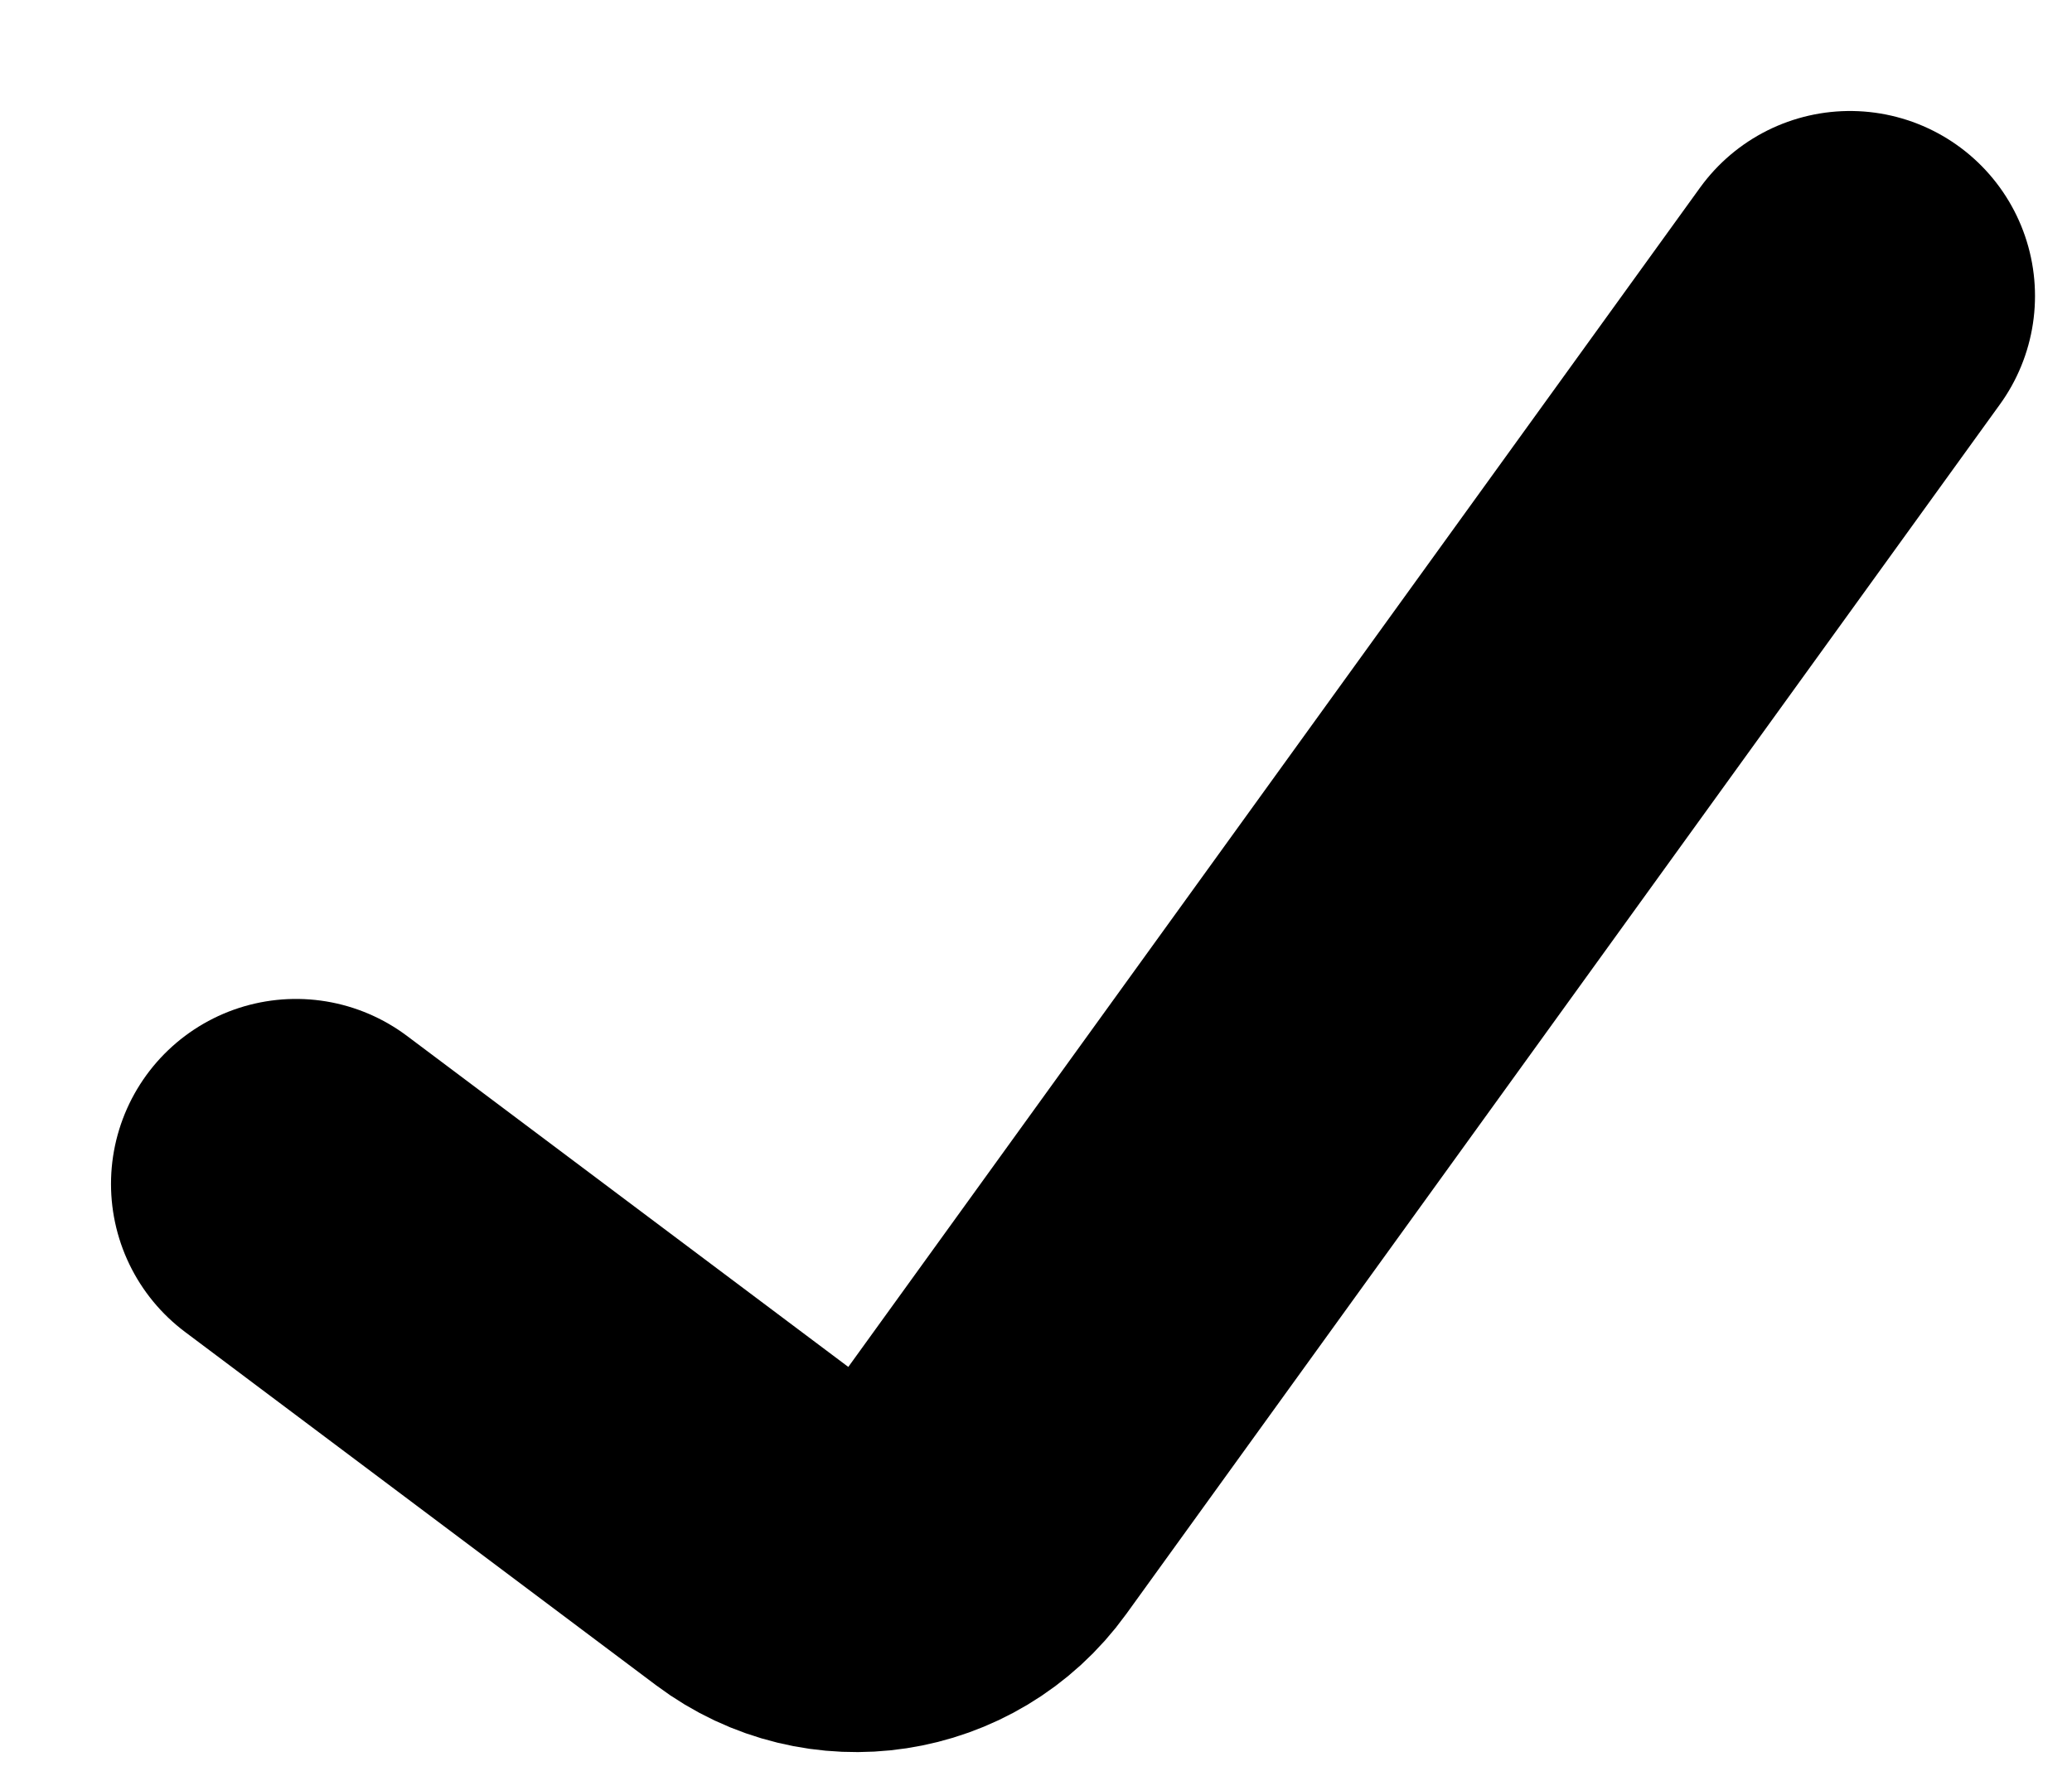
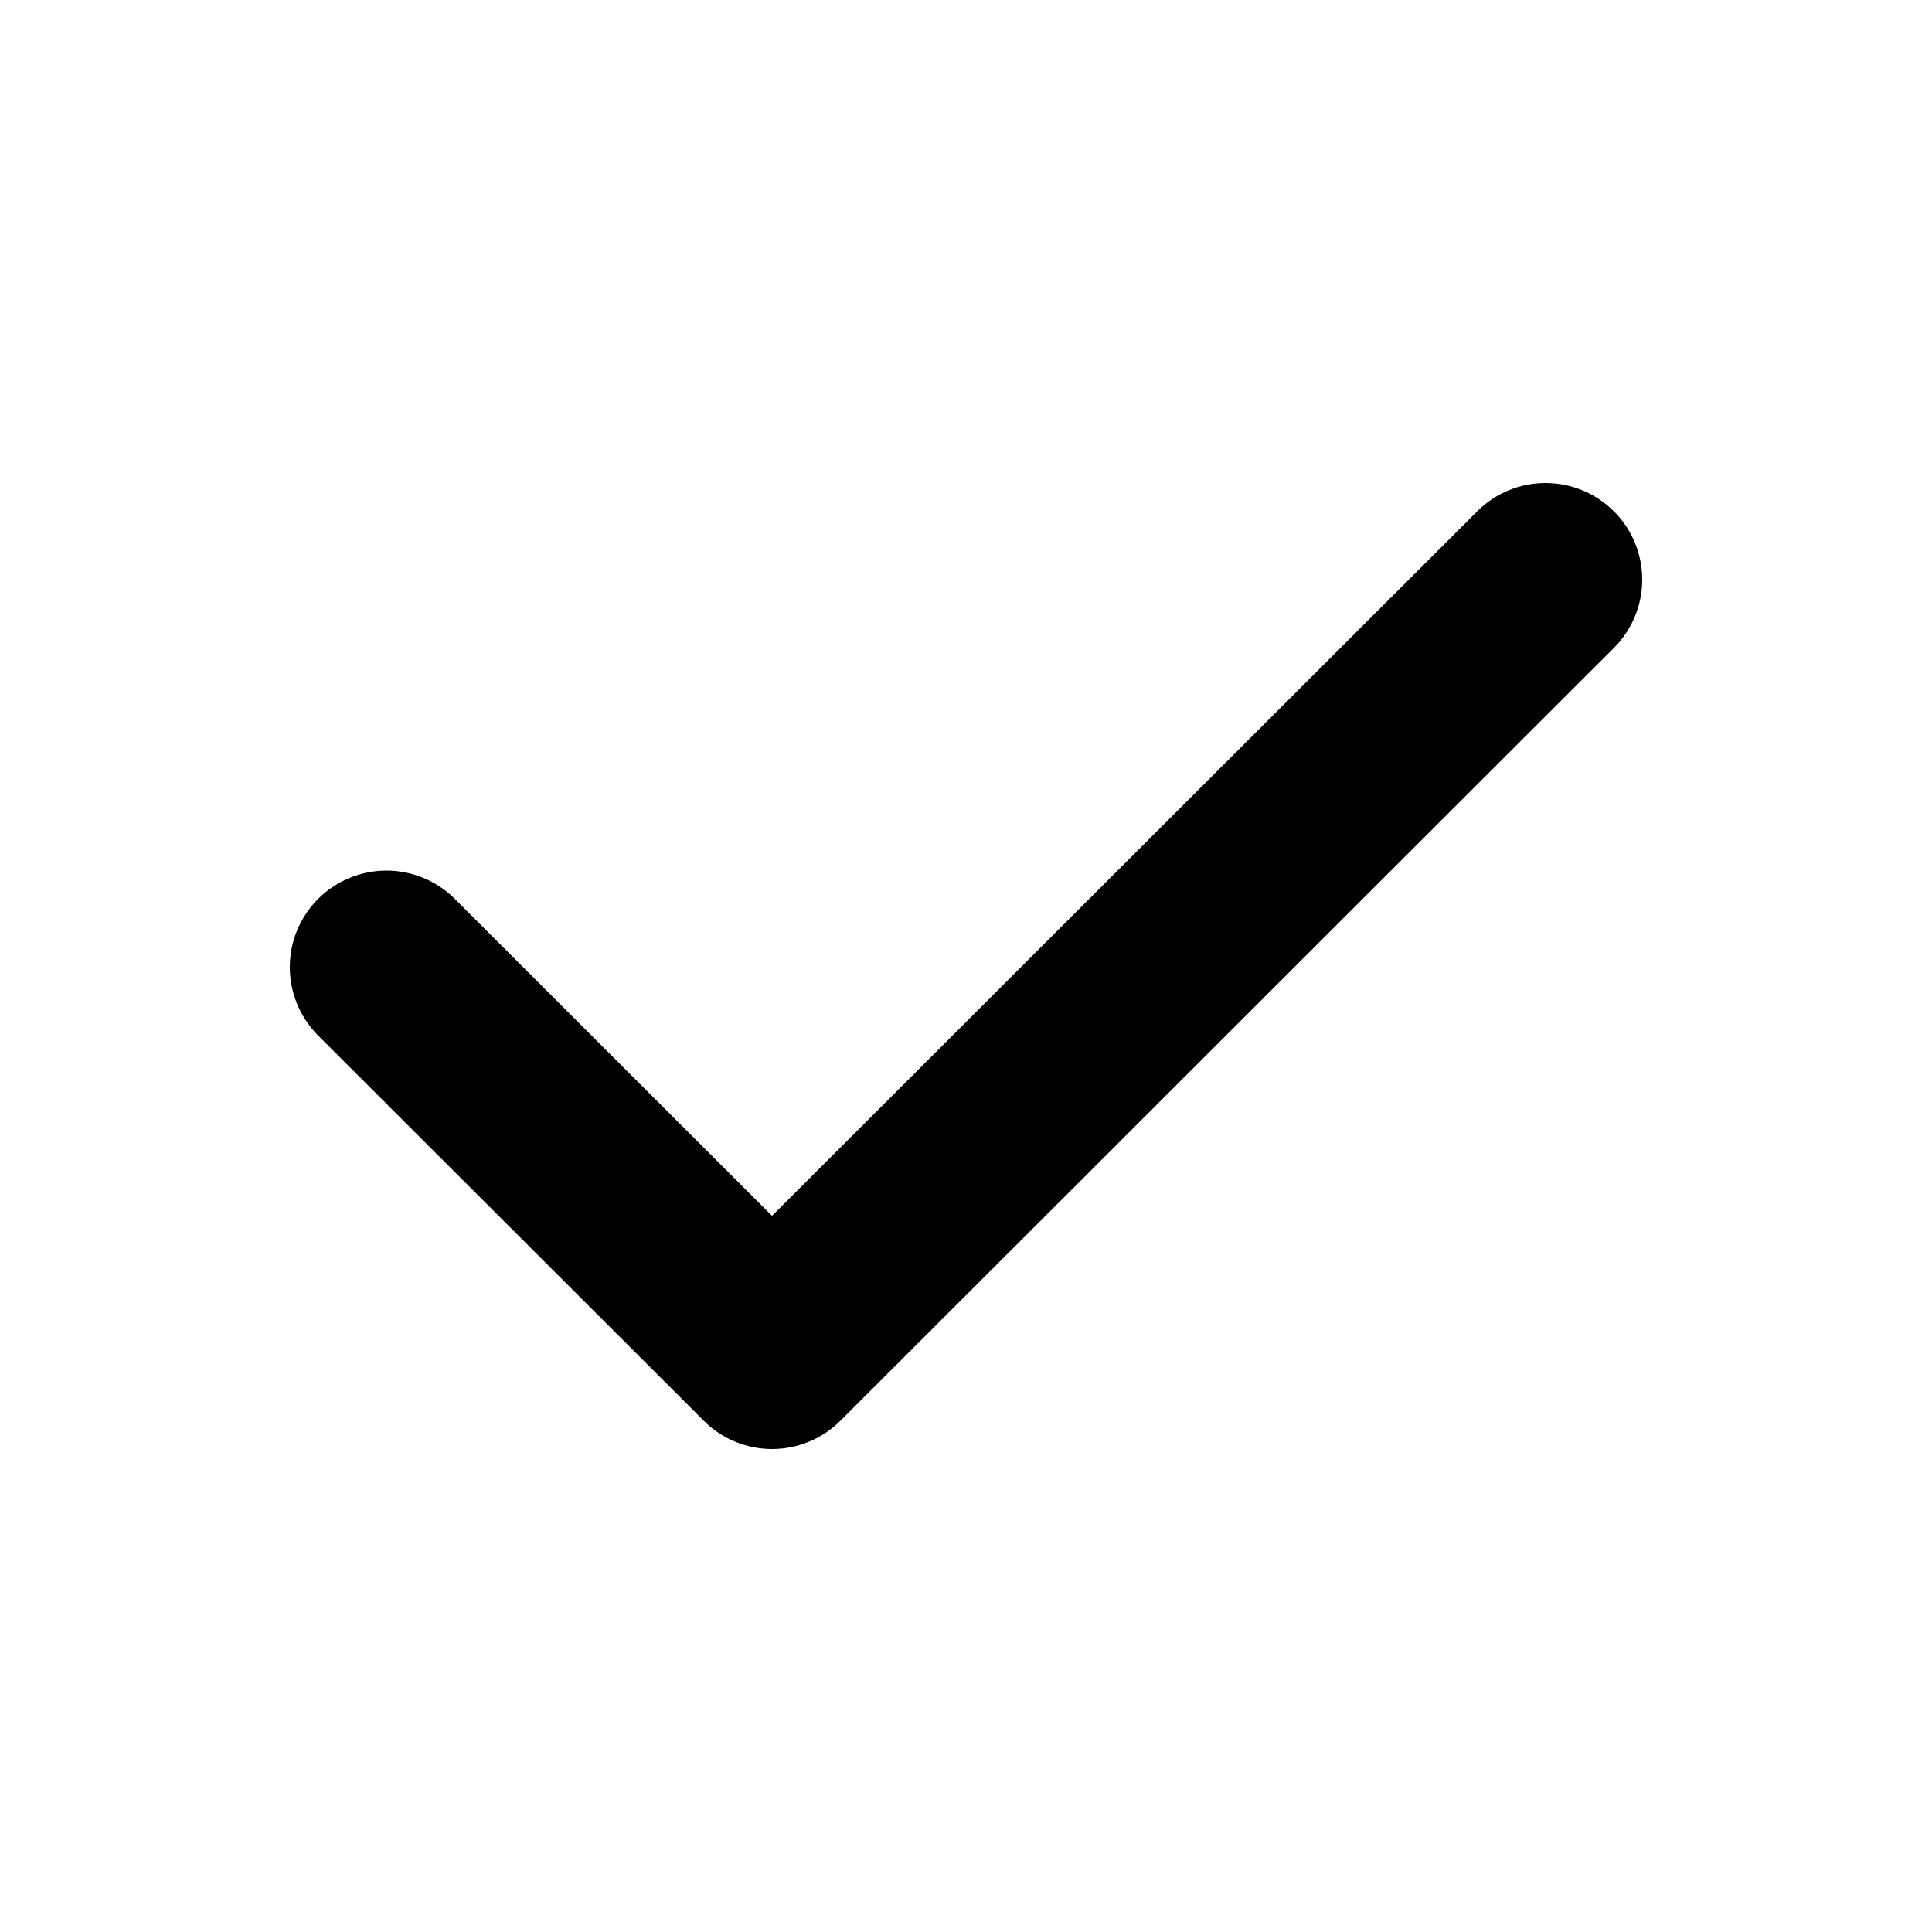
- <svg xmlns="http://www.w3.org/2000/svg" width="14" height="12" viewBox="0 0 14 12" fill="none">
-   <path clip-rule="evenodd" d="M2 8L5.185 10.389C5.633 10.725 6.269 10.628 6.596 10.175L12.5 2" stroke="currentColor" stroke-width="2.5" stroke-linecap="round" />
+ <svg xmlns="http://www.w3.org/2000/svg" width="20" height="20" viewBox="0 0 20 20" fill="none">
+   <path fill-rule="evenodd" clip-rule="evenodd" d="M16.707 5.293C16.895 5.48 17 5.735 17 6C17 6.265 16.895 6.519 16.707 6.707L8.7 14.707C8.512 14.895 8.258 15 7.992 15C7.727 15 7.472 14.895 7.285 14.707L3.281 10.707C3.099 10.518 2.998 10.266 3 10.004C3.002 9.741 3.108 9.491 3.293 9.305C3.479 9.12 3.73 9.015 3.992 9.012C4.255 9.01 4.507 9.111 4.696 9.293L7.992 12.586L15.292 5.293C15.479 5.105 15.734 5 15.999 5C16.265 5 16.519 5.105 16.707 5.293Z" fill="currentColor" />
</svg>
